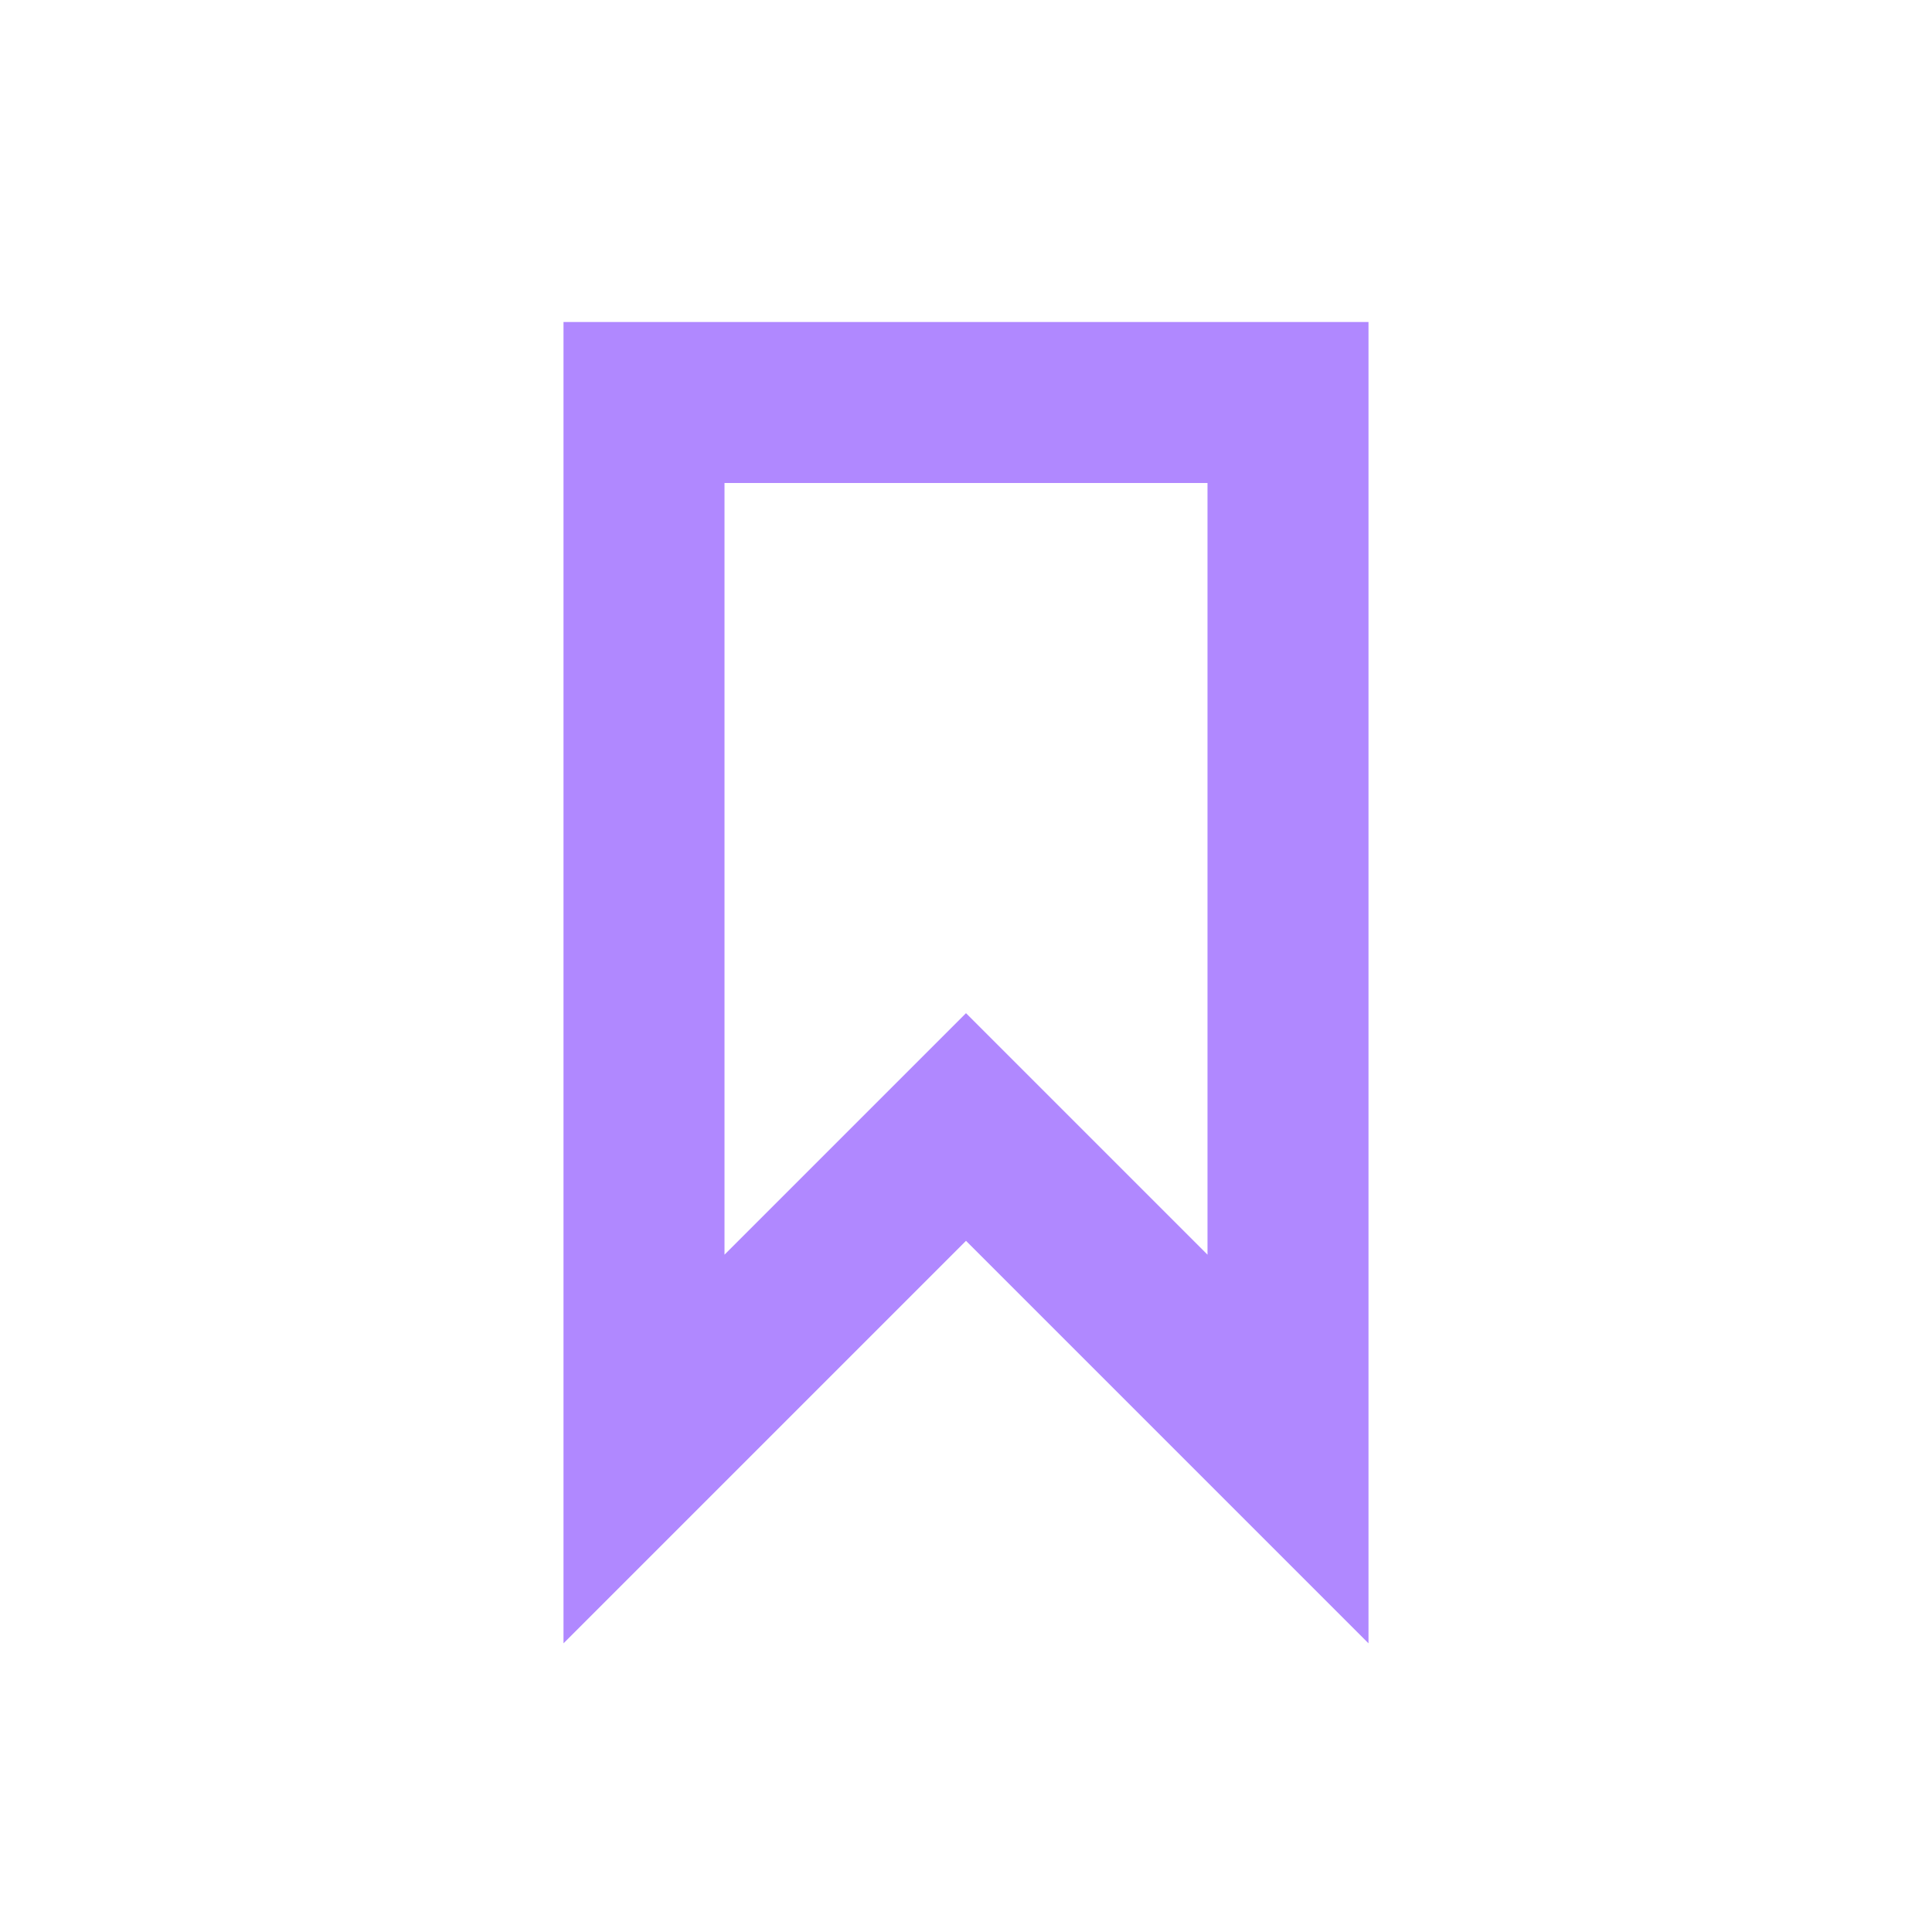
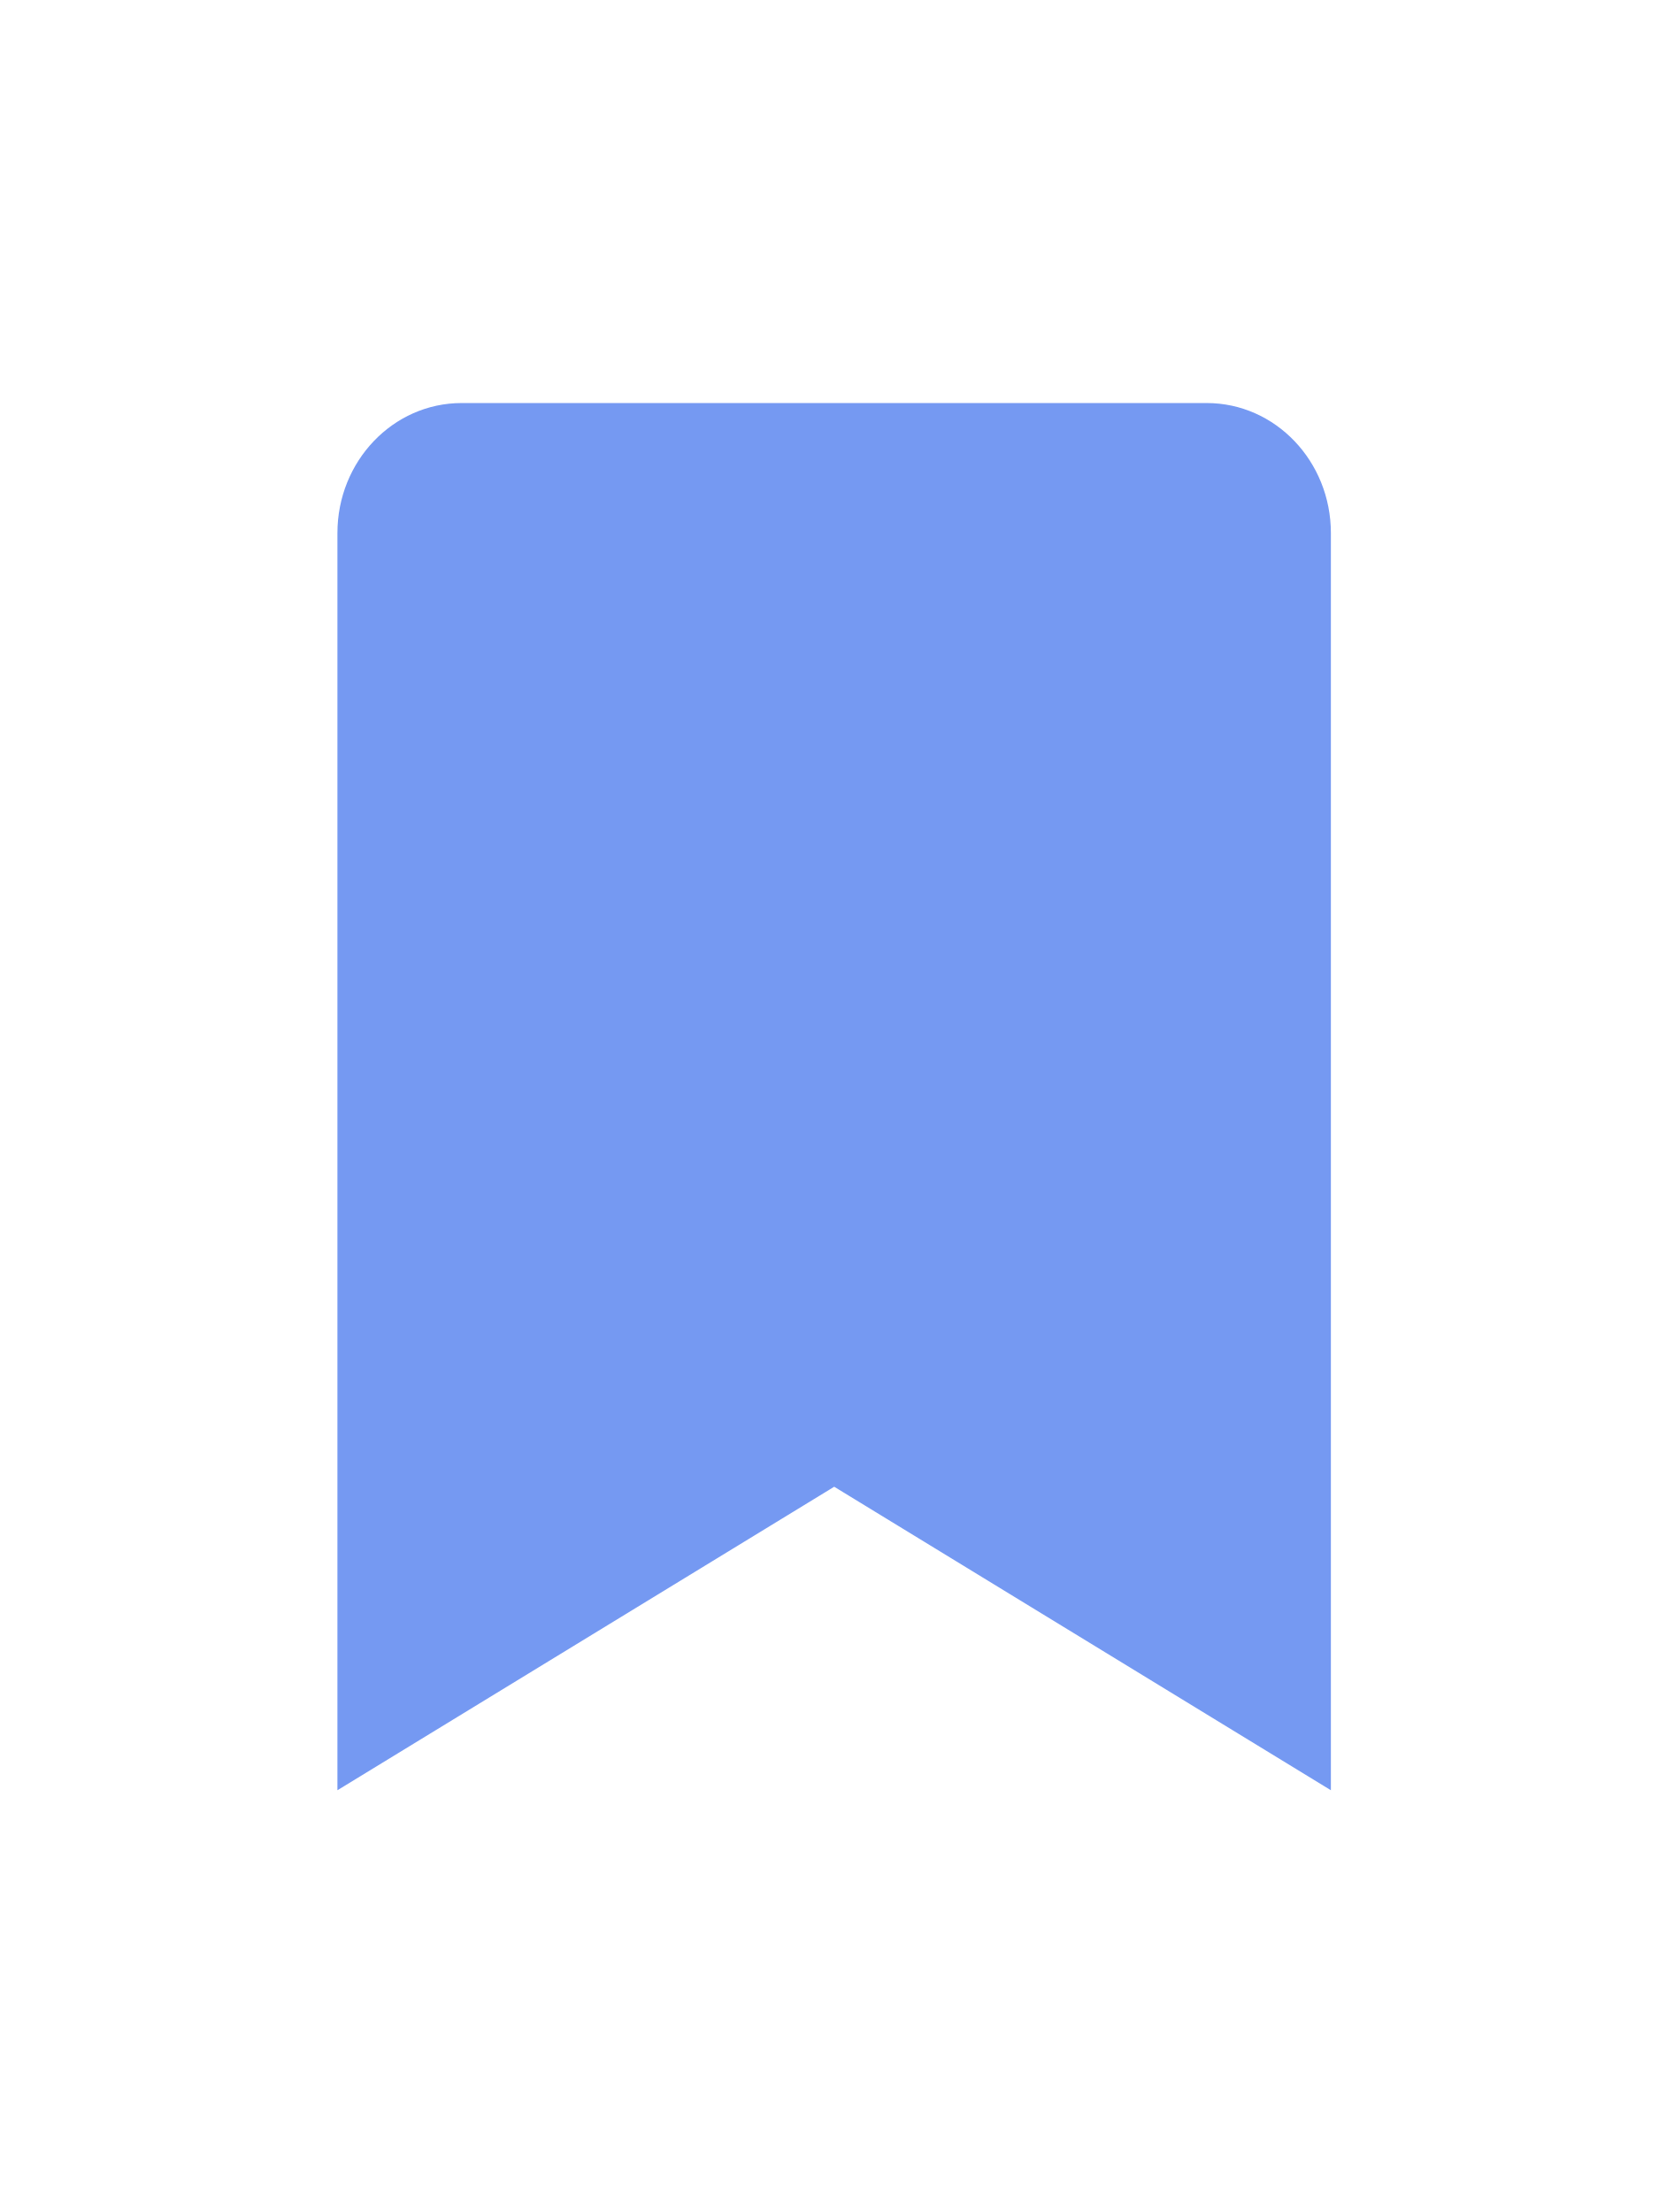
- <svg xmlns="http://www.w3.org/2000/svg" width="24px" height="24px" viewBox="0 0 24 24" version="1.1">
-   <g id="Artboard" stroke="none" stroke-width="1" fill="none" fill-rule="evenodd">
-     <g id="ic-label-liliac" transform="translate(2, 2)">
-       <g id="Group_8996" transform="translate(5, 2)" fill="#B088FF" fill-rule="nonzero">
-         <path d="M10,16.414 L5,11.414 L0,16.414 L0,0 L10,0 L10,16.414 Z M5,8.586 L8,11.586 L8,2 L2,2 L2,11.586 L5,8.586 Z" id="Path_18961" />
-       </g>
-       <polygon id="Rectangle_4641" points="0 0 20 0 20 20 0 20" />
-     </g>
-   </g>
+ <svg xmlns="http://www.w3.org/2000/svg" width="18" height="24" viewBox="0 0 18 24" version="1.1" id="svg3">
+   <defs id="defs7" />
+   <path id="Icon_awesome-bookmark" data-name="Icon awesome-bookmark" d="M 3.661,19.424 V 5.784 A 1.347,1.411 0 0 1 5.008,4.373 H 13.093 a 1.347,1.411 0 0 1 1.347,1.411 V 19.424 L 9.051,16.131 Z" style="fill:#7599f2;stroke-width:0.613" />
</svg>
